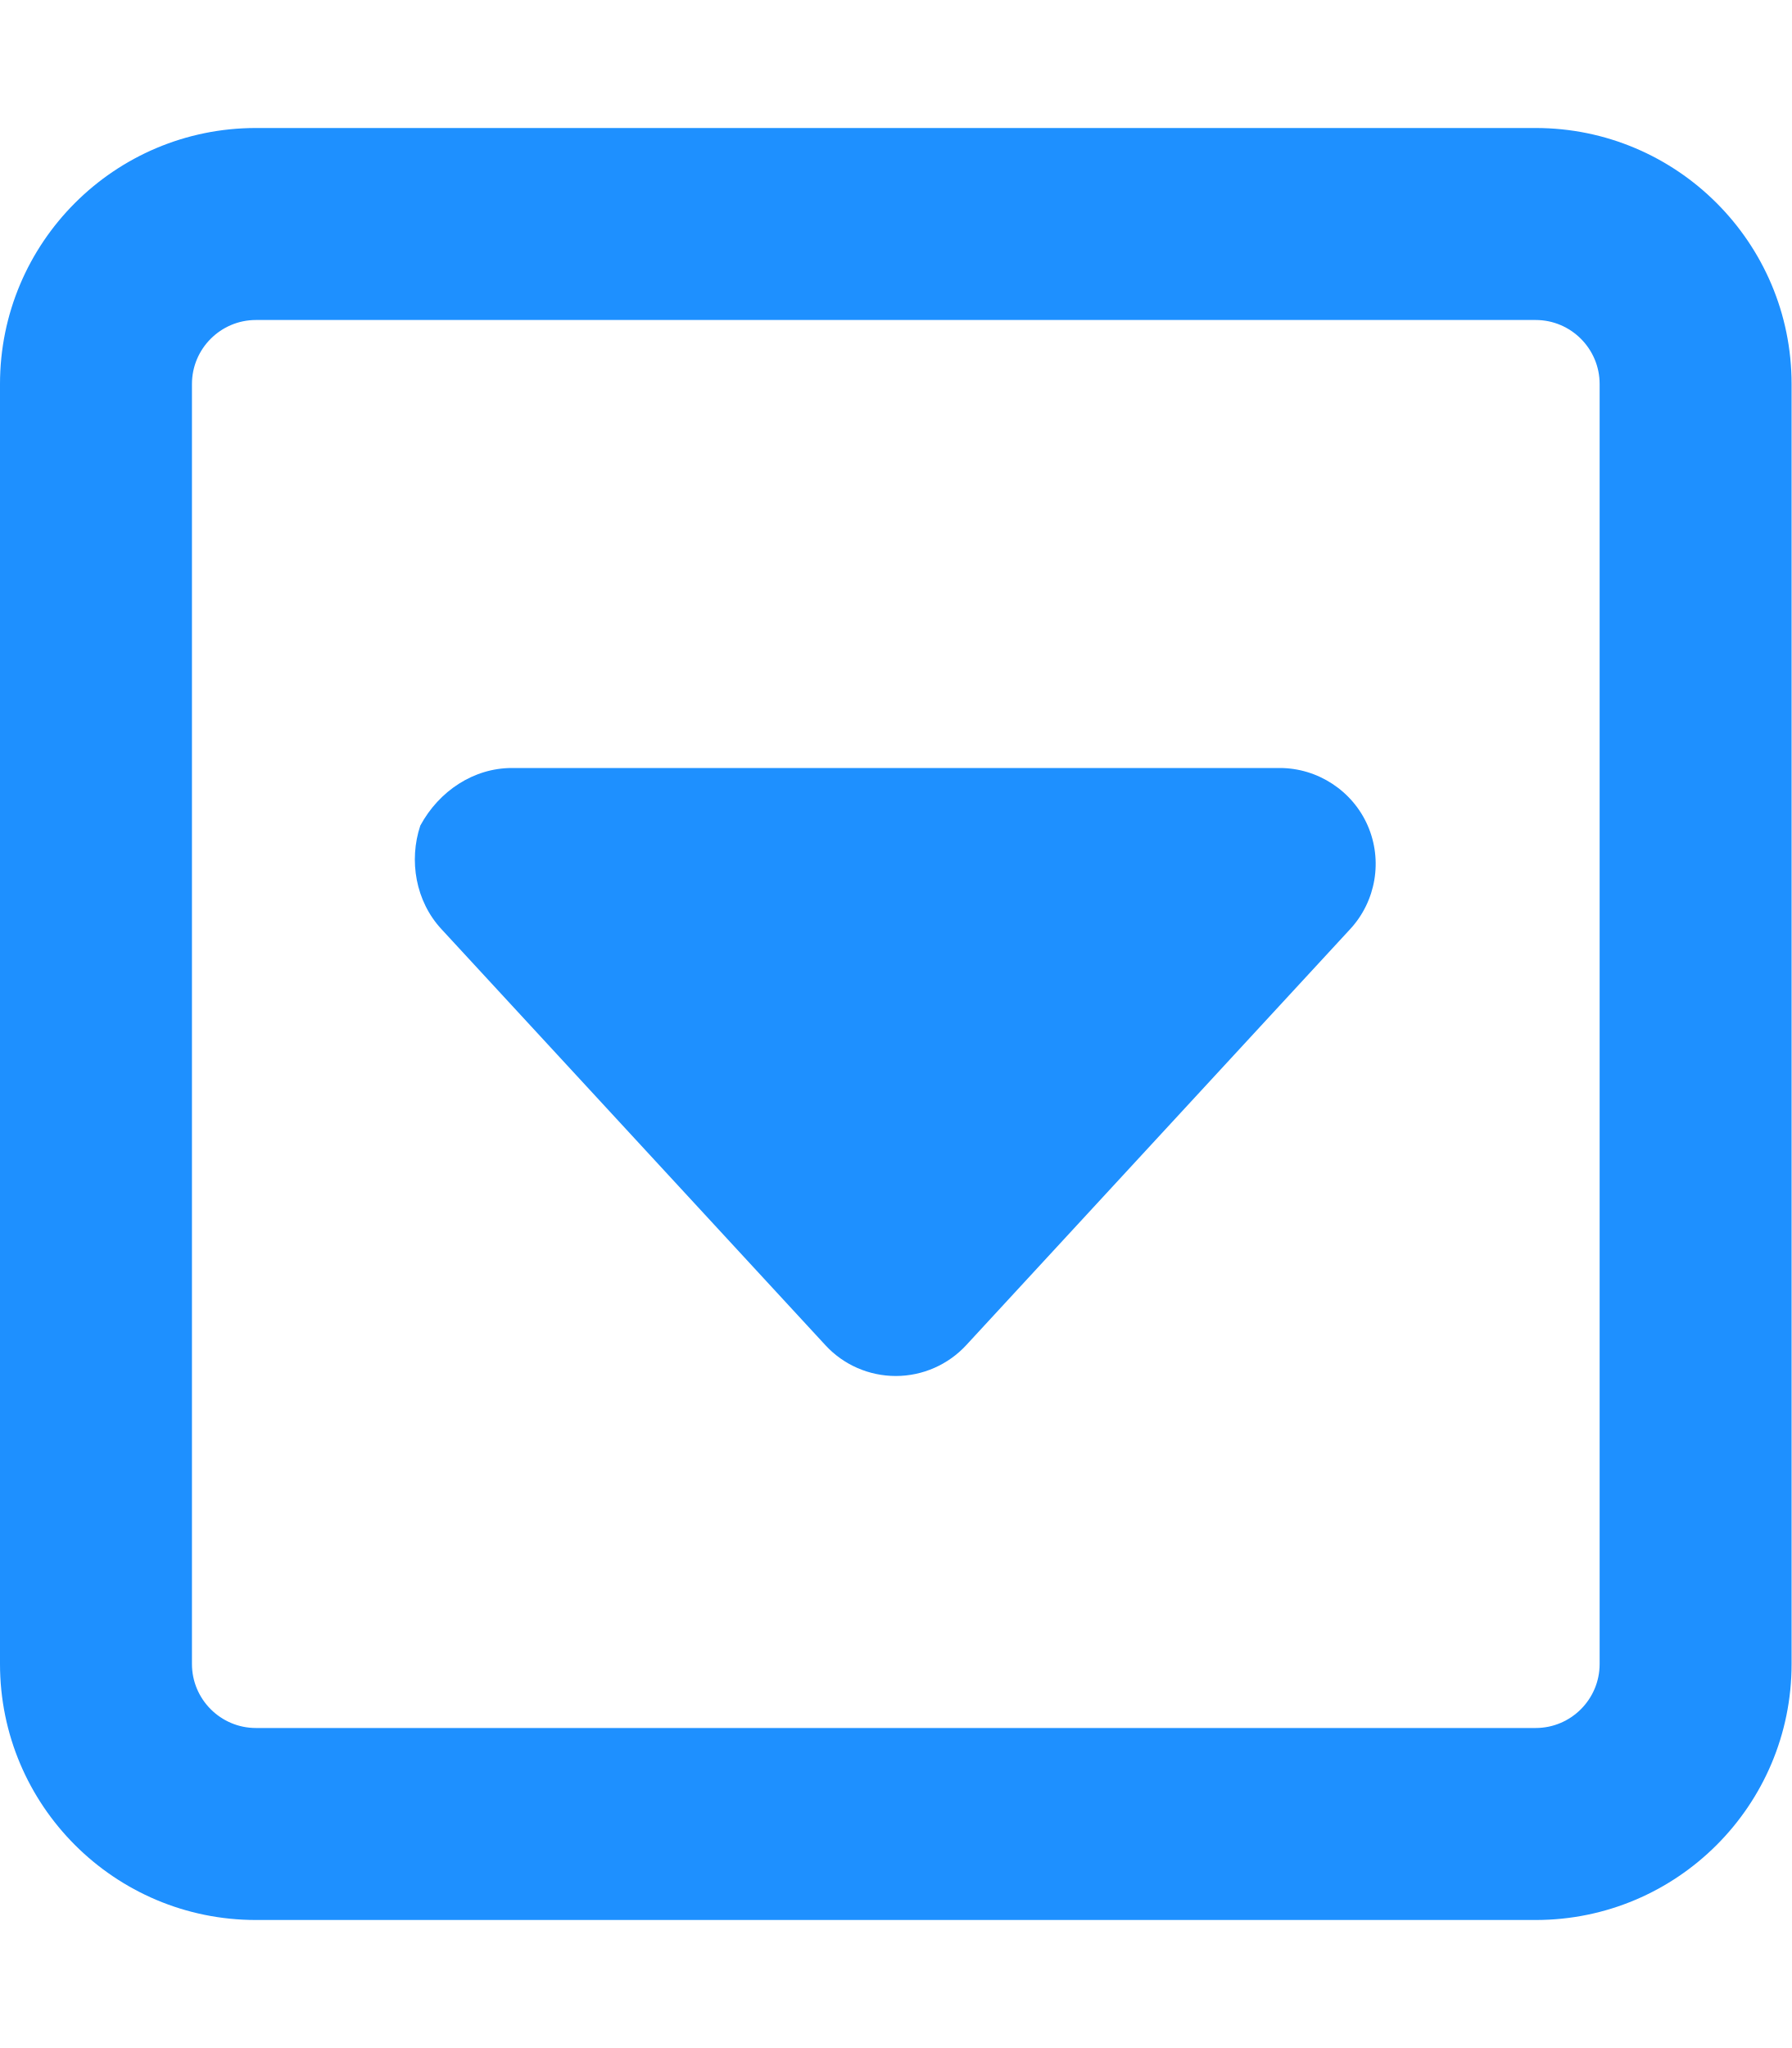
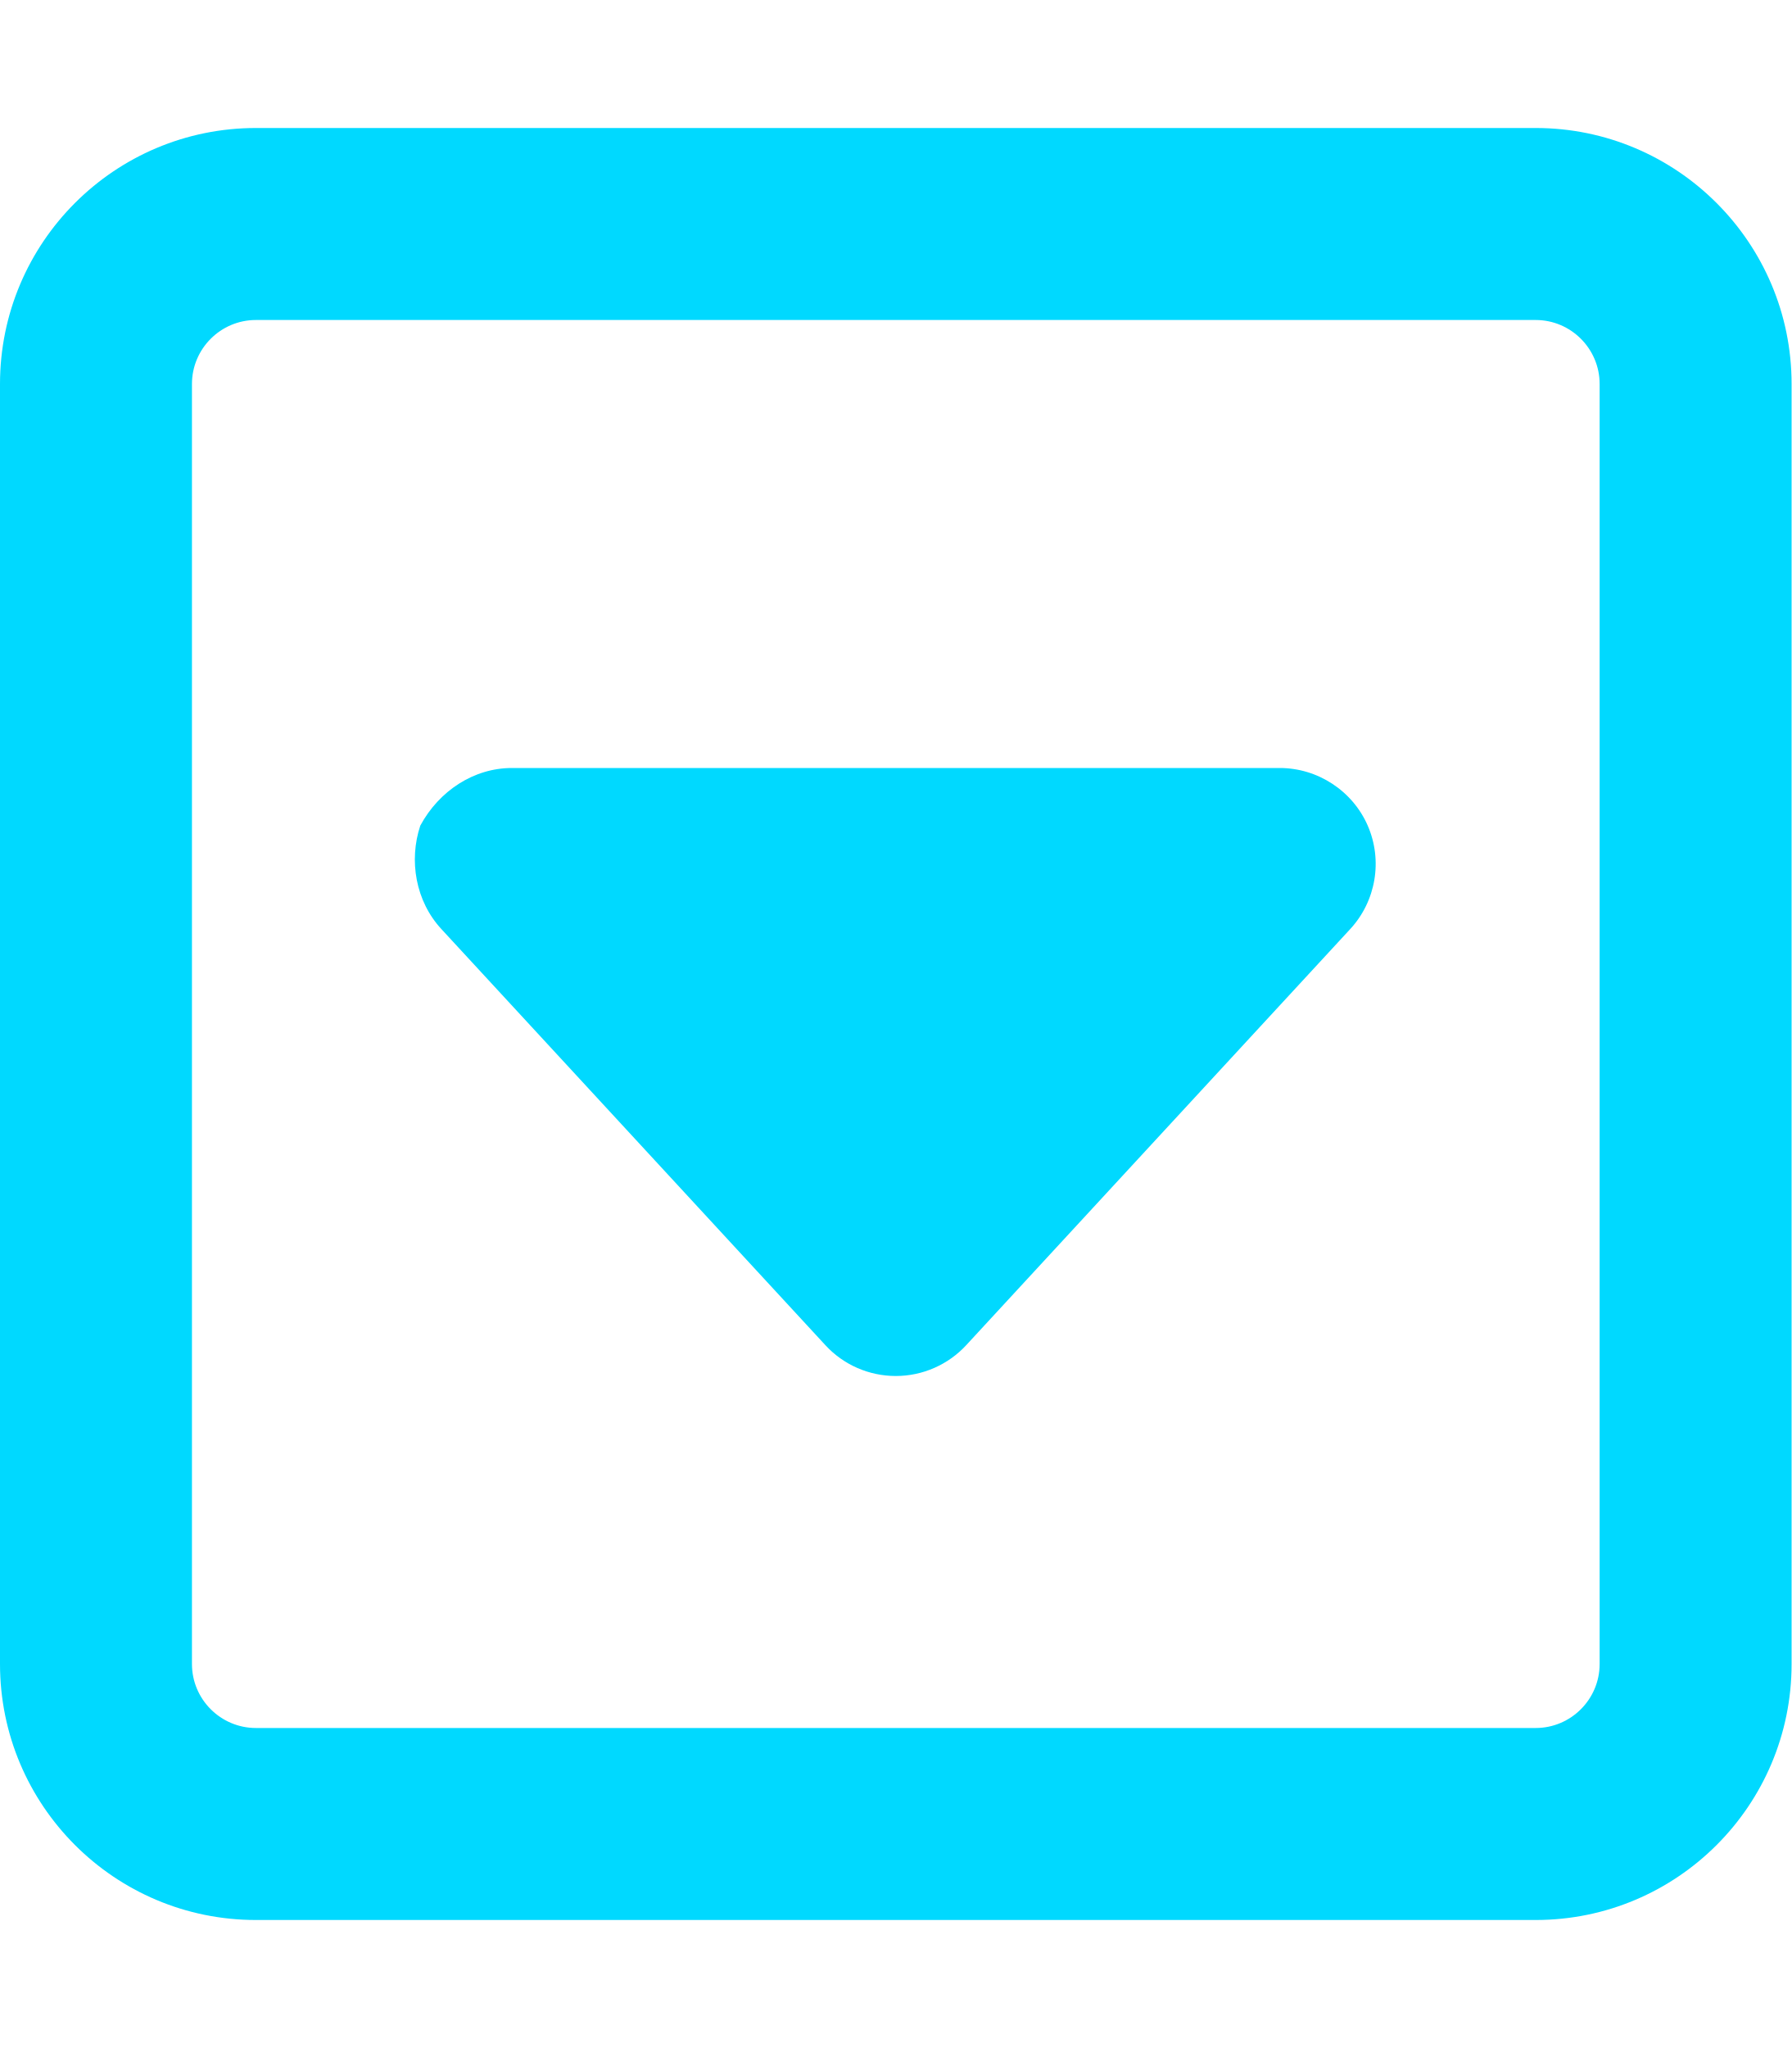
<svg xmlns="http://www.w3.org/2000/svg" viewBox="0 0 448 512">
-   <path fill="#1e90ff" d="M320 192H128C118.5 192 109.8 197.7 105.1 206.4C102.2 215.1 103.9 225.3 110.4 232.3l96 104C210.9 341.2 217.3 344 224 344s13.09-2.812 17.62-7.719l96-104c6.469-7 8.188-17.19 4.375-25.91C338.2 197.7 329.5 192 320 192zM384 32H64C28.65 32 0 60.66 0 96v320c0 35.34 28.65 64 64 64h320c35.35 0 64-28.66 64-64V96C448 60.66 419.3 32 384 32zM400 416c0 8.82-7.178 16-16 16H64c-8.822 0-16-7.18-16-16V96c0-8.82 7.178-16 16-16h320c8.822 0 16 7.18 16 16V416z" />
+   <path fill="#00d9ff" d="M320 192H128C118.5 192 109.8 197.7 105.1 206.4C102.2 215.1 103.9 225.3 110.4 232.3l96 104C210.9 341.2 217.3 344 224 344s13.09-2.812 17.62-7.719l96-104c6.469-7 8.188-17.19 4.375-25.91C338.2 197.7 329.5 192 320 192zM384 32H64C28.65 32 0 60.66 0 96v320c0 35.34 28.65 64 64 64h320c35.35 0 64-28.66 64-64V96C448 60.66 419.3 32 384 32zM400 416c0 8.82-7.178 16-16 16H64c-8.822 0-16-7.18-16-16V96c0-8.82 7.178-16 16-16h320c8.822 0 16 7.18 16 16V416z" />
</svg>
